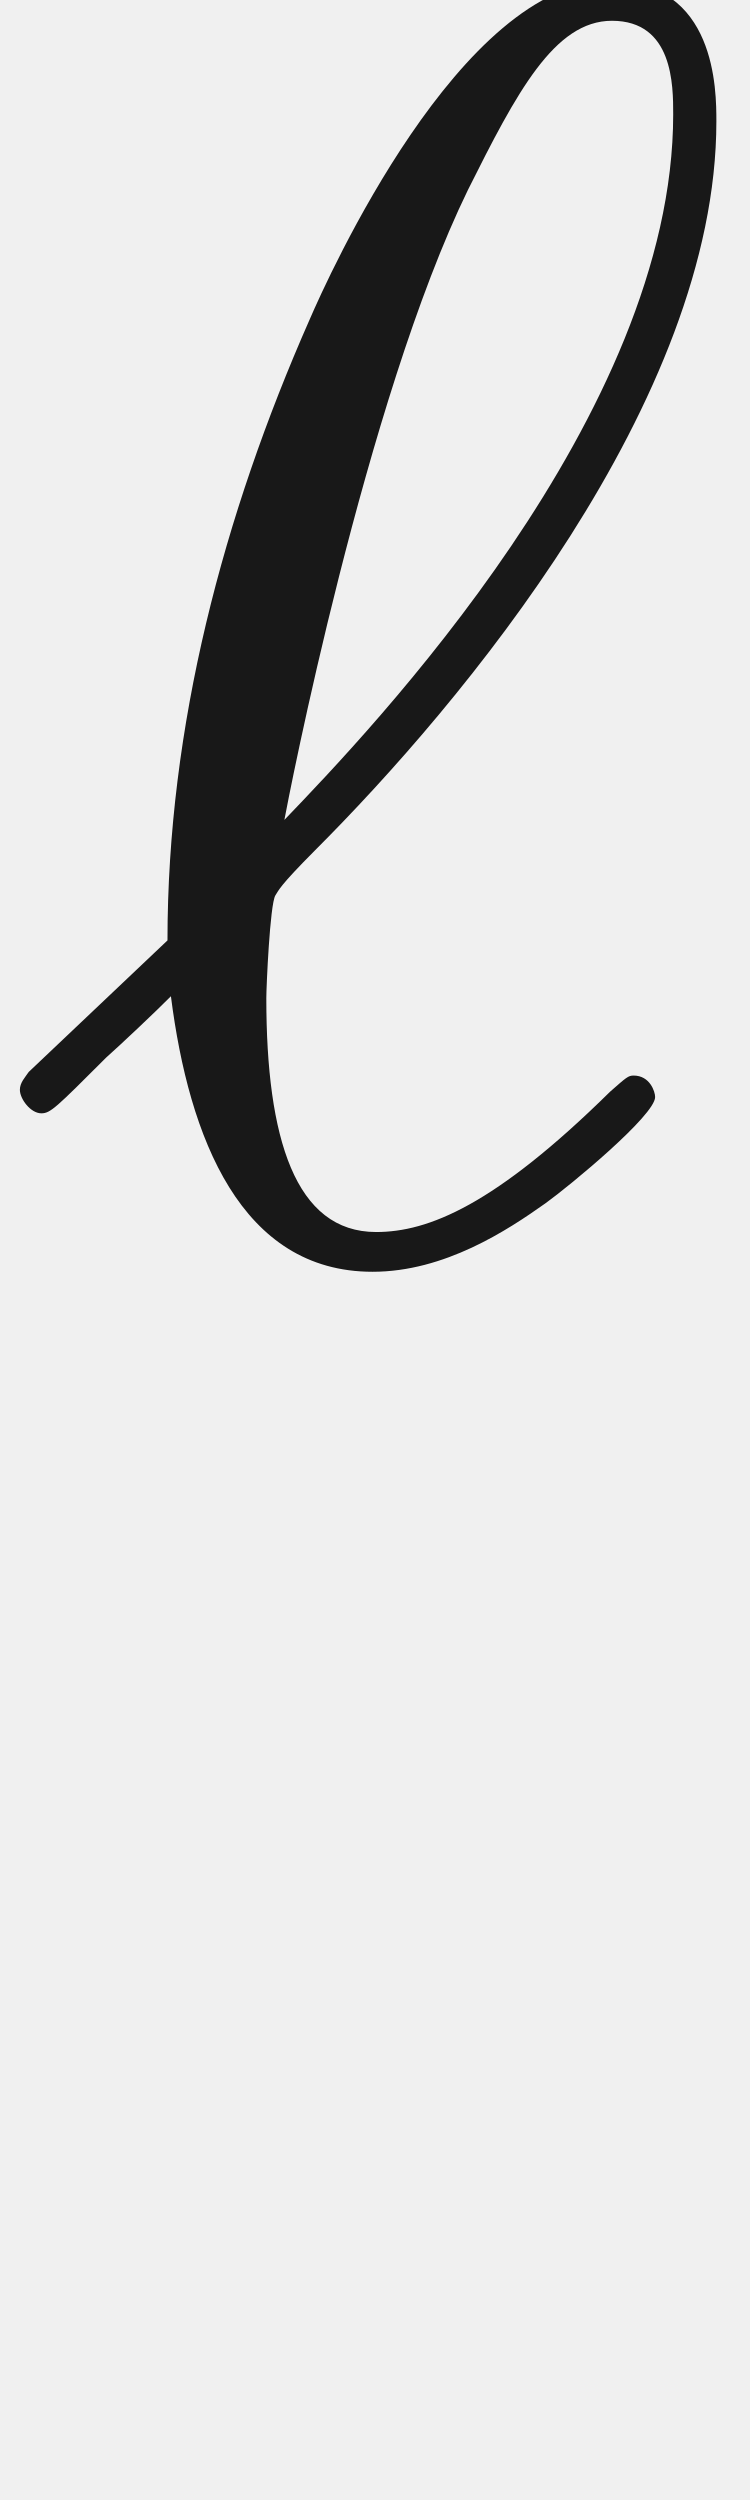
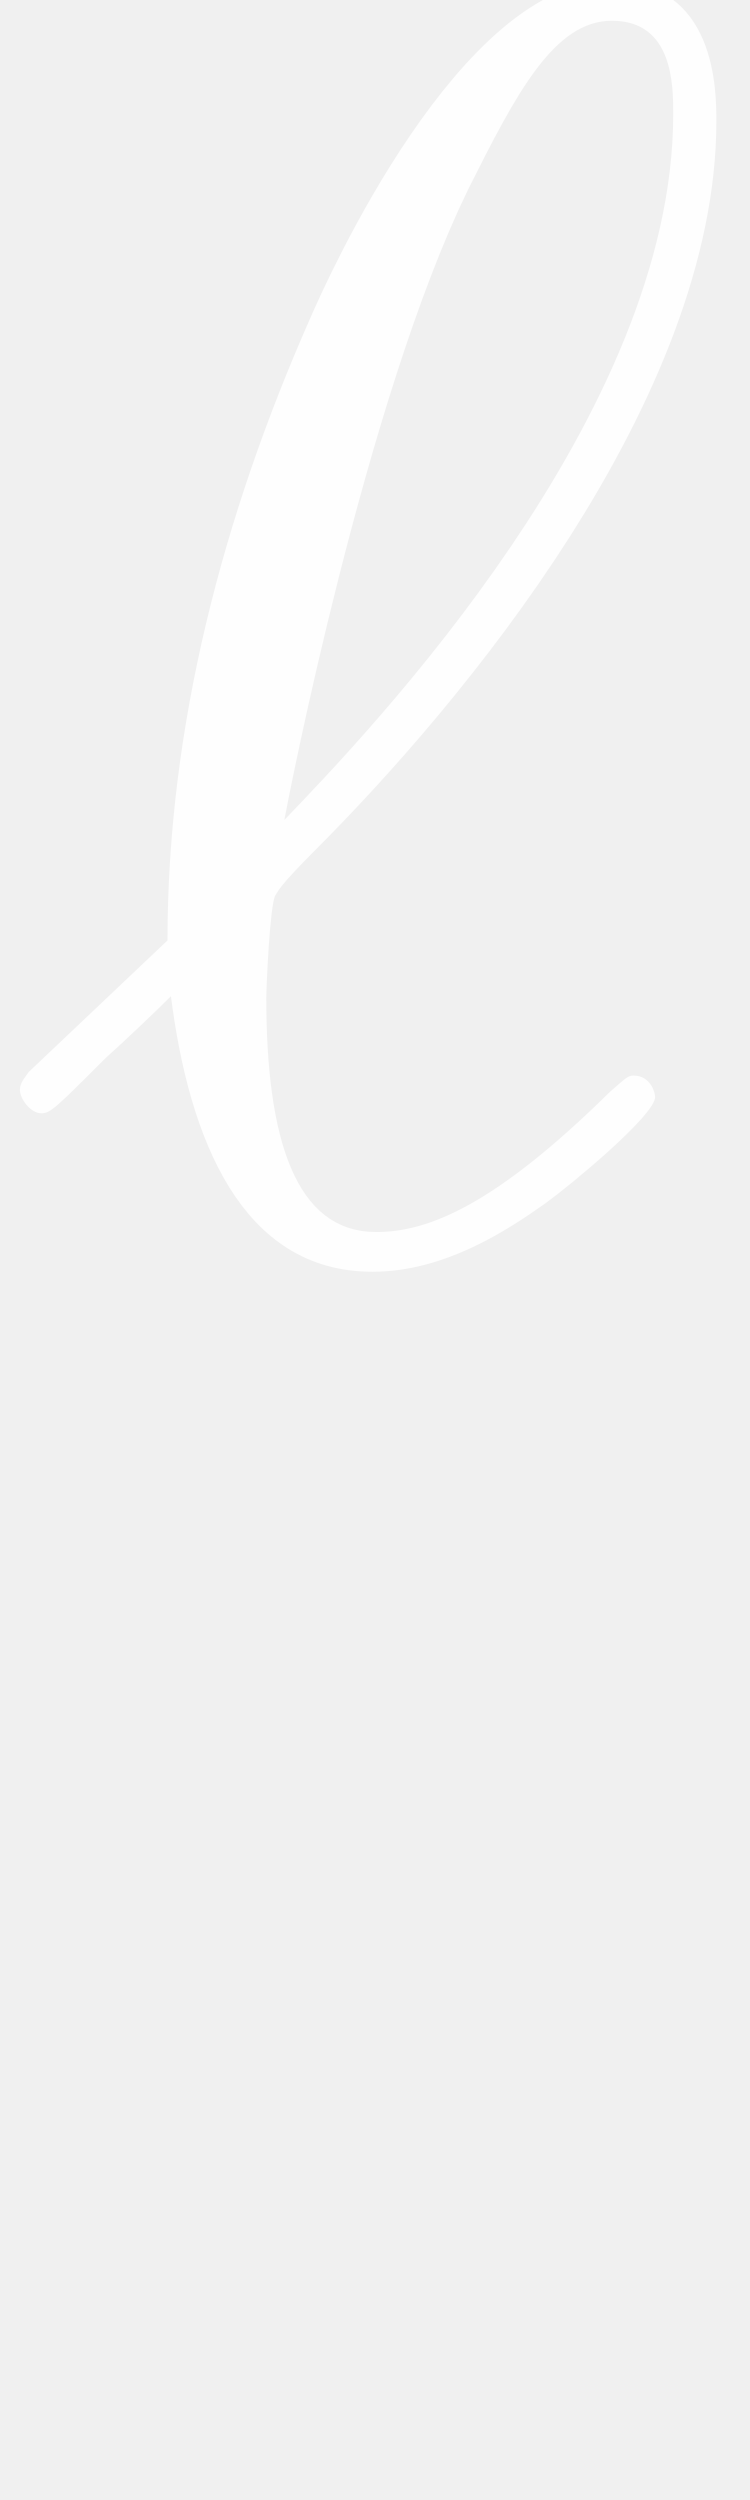
- <svg xmlns="http://www.w3.org/2000/svg" xmlns:ns1="http://github.com/leegao/readme2tex/" xmlns:xlink="http://www.w3.org/1999/xlink" version="1.1" width="4.151pt" height="13.837pt" viewBox="-52.075 -68.956 4.151 13.837" ns1:offset="3.552713678800501e-15">
+ <svg xmlns="http://www.w3.org/2000/svg" xmlns:ns1="http://github.com/leegao/readme2tex/" xmlns:xlink="http://www.w3.org/1999/xlink" fill="white" version="1.1" width="4.151pt" height="13.837pt" viewBox="-52.075 -68.956 4.151 13.837" ns1:offset="3.552713678800501e-15">
  <defs>
    <path id="g0-96" d="M.159-.986C.139-.956 .11-.927 .11-.887C.11-.837 .169-.757 .229-.757C.279-.757 .309-.787 .588-1.066C.667-1.136 .867-1.325 .946-1.405C1.046-.618 1.335 .12 2.062 .12C2.461 .12 2.809-.11 3.019-.259C3.158-.359 3.626-.747 3.626-.847C3.626-.877 3.597-.966 3.507-.966C3.477-.966 3.467-.956 3.377-.877C2.74-.249 2.371-.1 2.082-.1C1.634-.1 1.474-.618 1.474-1.395C1.474-1.455 1.494-1.913 1.524-1.963C1.544-1.993 1.544-2.012 1.743-2.212C2.55-3.019 3.965-4.702 3.965-6.247C3.965-6.416 3.965-7.024 3.377-7.024C2.55-7.024 1.813-5.38 1.714-5.151C1.235-4.065 .927-2.899 .927-1.714L.159-.986ZM1.574-2.381C1.594-2.491 2.022-4.702 2.59-5.868C2.859-6.406 3.068-6.804 3.387-6.804C3.726-6.804 3.726-6.446 3.726-6.286C3.726-4.623 2.052-2.879 1.574-2.381Z" />
    <path id="g1-97" d="M3.318-.757C3.357-.359 3.626 .06 4.095 .06C4.304 .06 4.912-.08 4.912-.887V-1.445H4.663V-.887C4.663-.309 4.413-.249 4.304-.249C3.975-.249 3.935-.697 3.935-.747V-2.74C3.935-3.158 3.935-3.547 3.577-3.915C3.188-4.304 2.69-4.463 2.212-4.463C1.395-4.463 .707-3.995 .707-3.337C.707-3.039 .907-2.869 1.166-2.869C1.445-2.869 1.624-3.068 1.624-3.328C1.624-3.447 1.574-3.776 1.116-3.786C1.385-4.134 1.873-4.244 2.192-4.244C2.68-4.244 3.248-3.856 3.248-2.969V-2.6C2.74-2.57 2.042-2.54 1.415-2.242C.667-1.903 .418-1.385 .418-.946C.418-.139 1.385 .11 2.012 .11C2.67 .11 3.128-.289 3.318-.757ZM3.248-2.391V-1.395C3.248-.448 2.531-.11 2.082-.11C1.594-.11 1.186-.458 1.186-.956C1.186-1.504 1.604-2.331 3.248-2.391Z" />
  </defs>
  <g id="page1" fill-opacity="0.9">
    <use x="-52.075" y="-62.037" xlink:href="#g0-96" />
  </g>
</svg>
